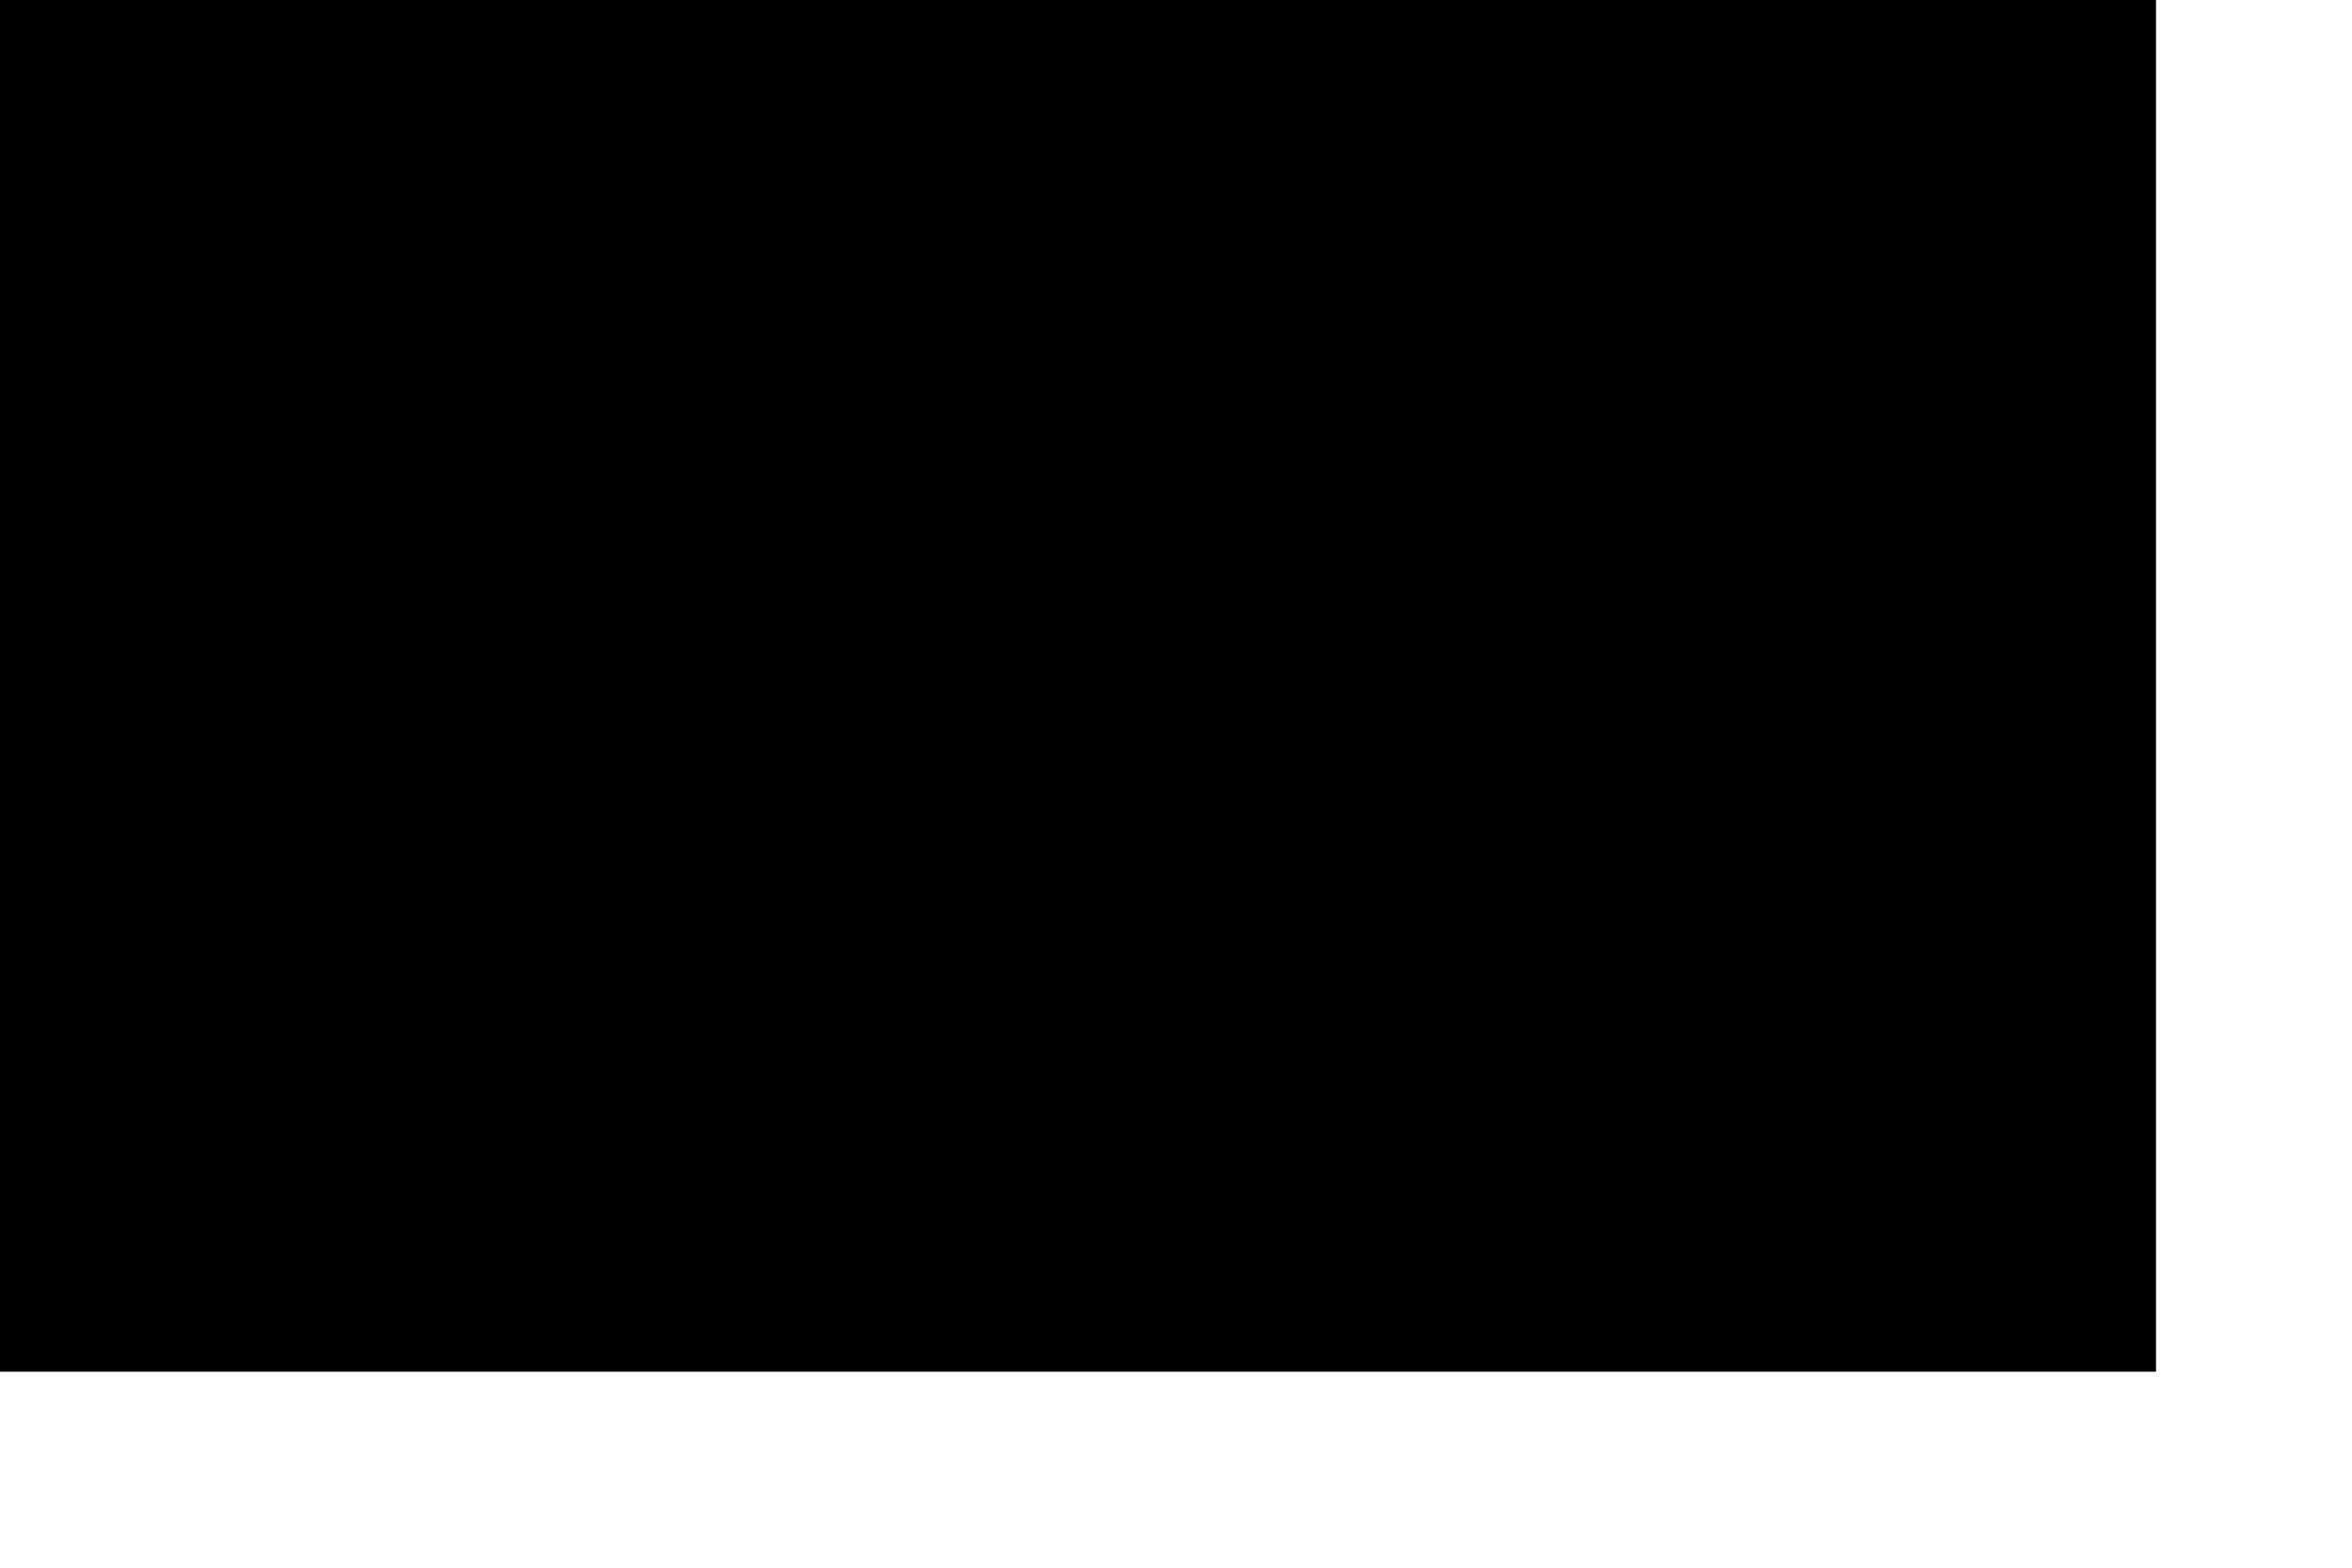
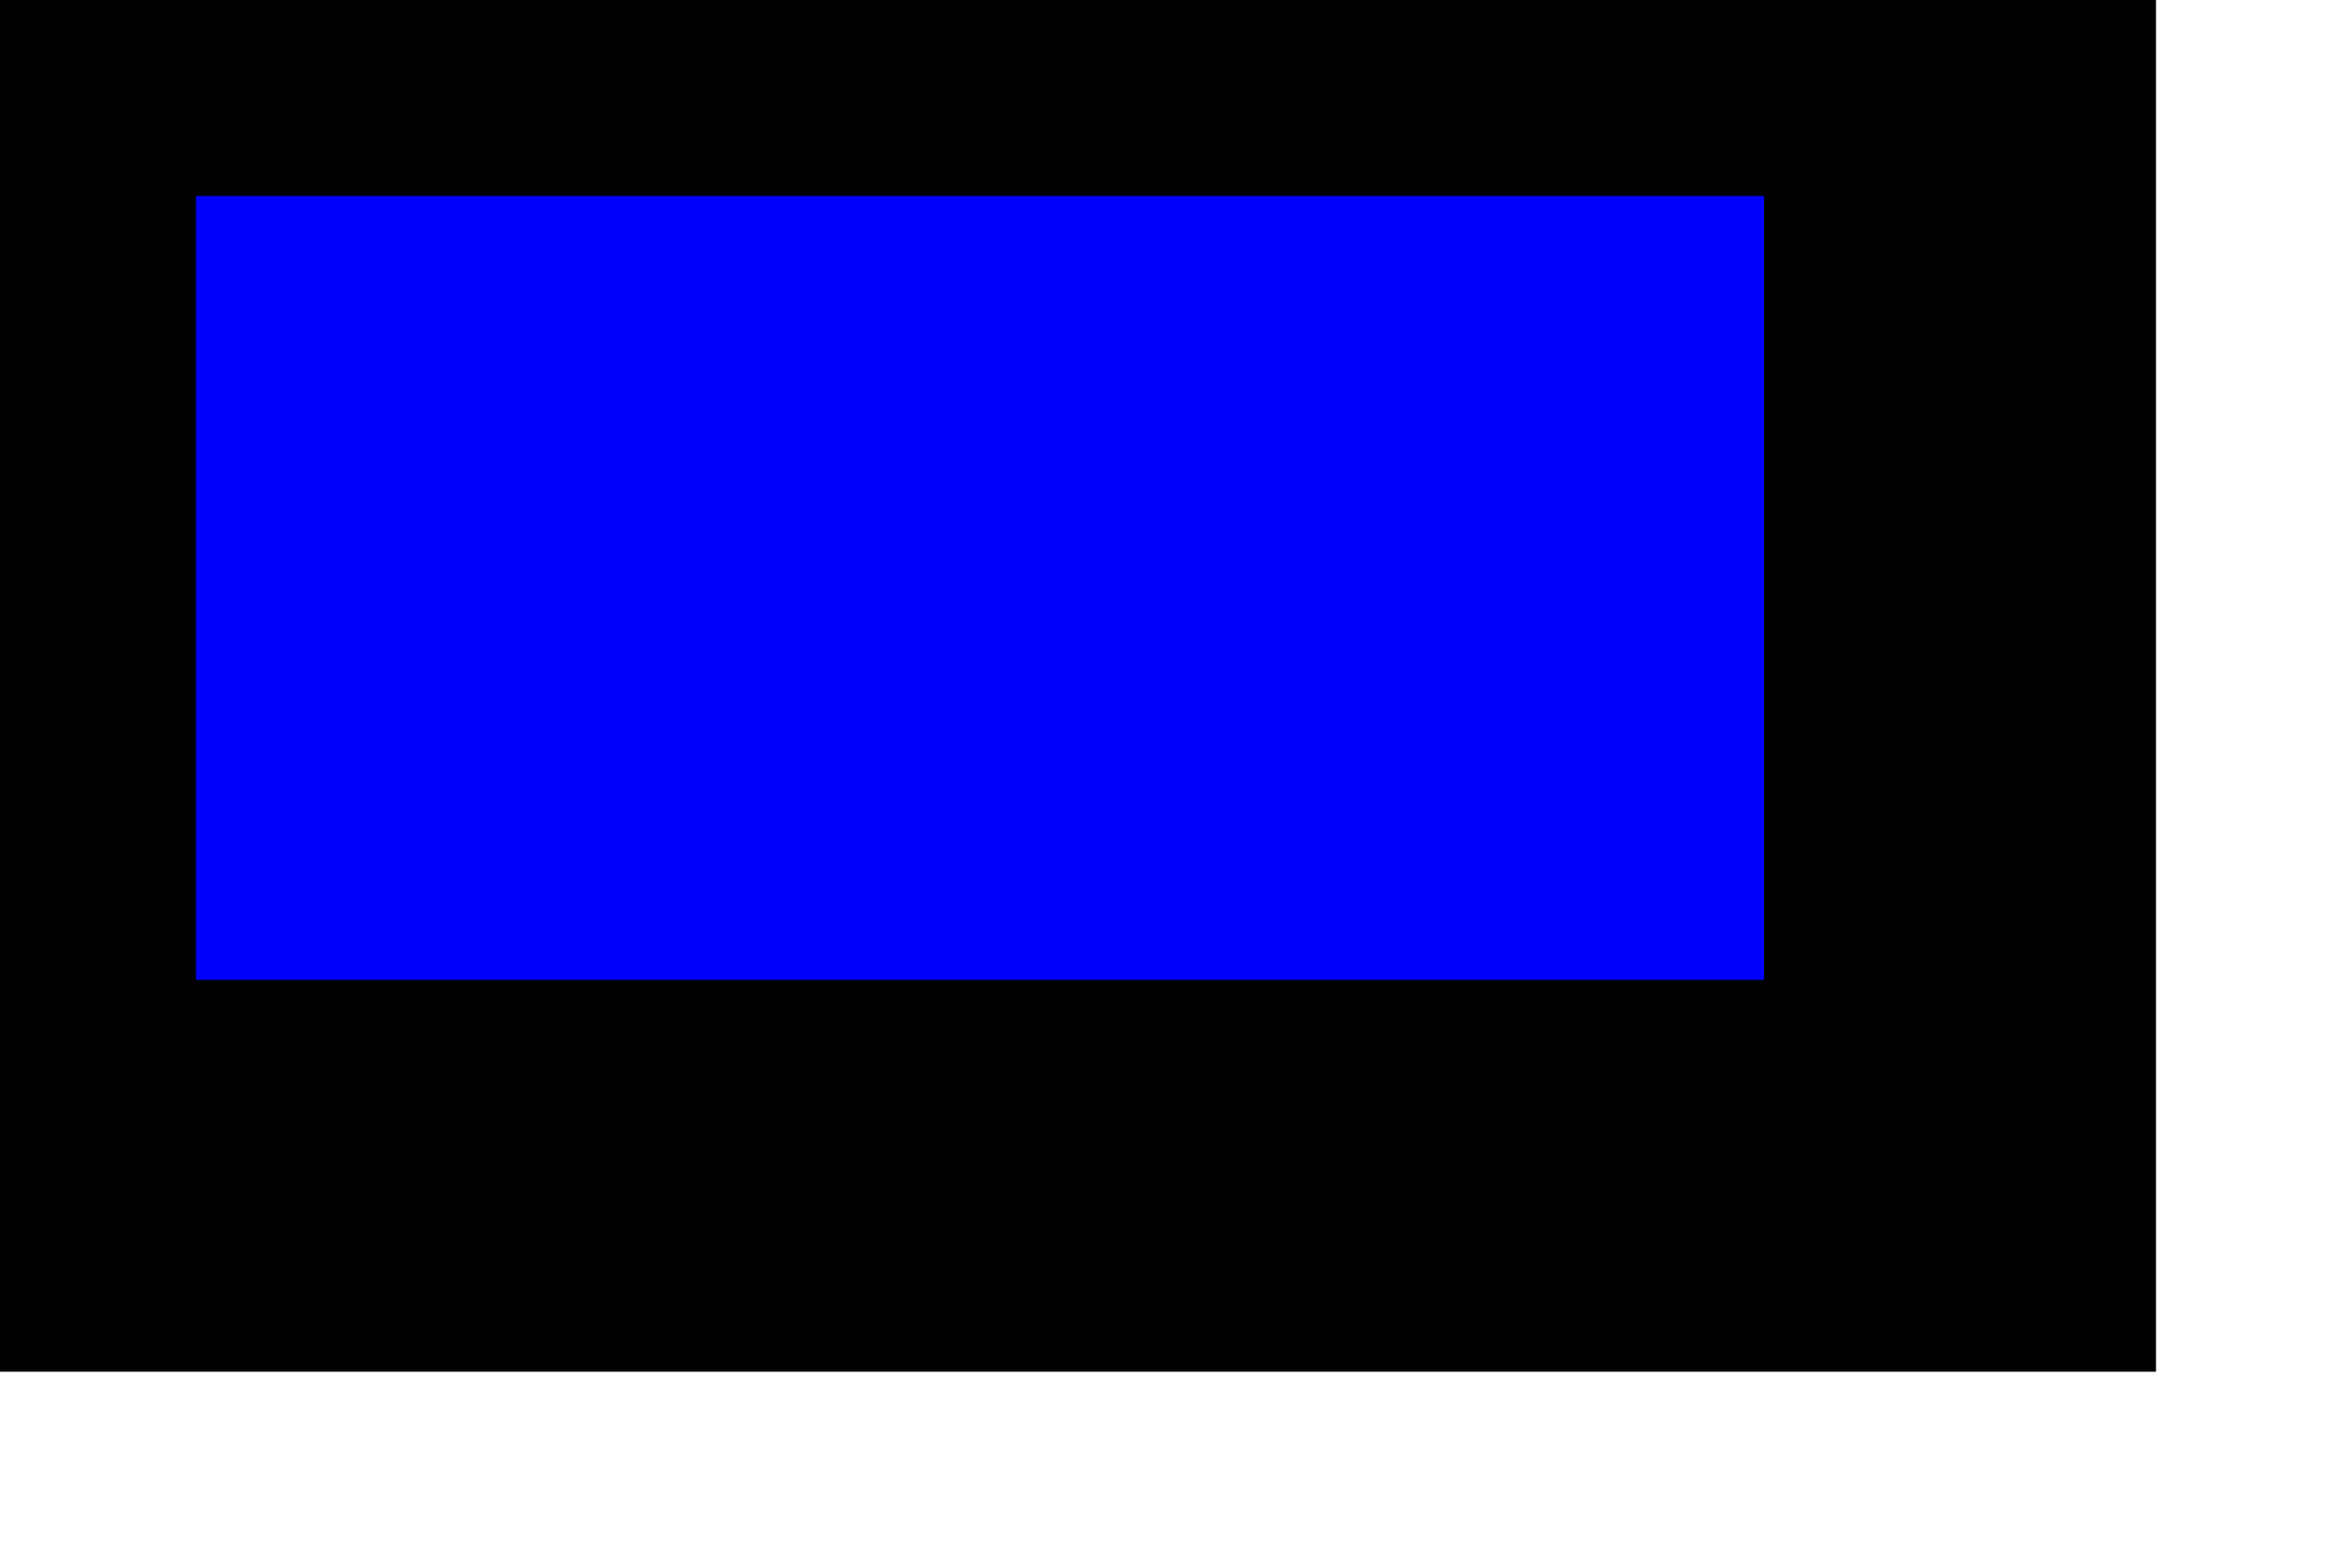
<svg xmlns="http://www.w3.org/2000/svg" version="1.1" baseProfile="full" width="600" height="400">
  <defs>
    <clipPath id="cut-off-inside">
      <rect x="100" y="100" width="300" height="100" />
    </clipPath>
  </defs>
-   <rect width="500" height="300" stroke="black" stroke-width="100" />
+   <rect width="500" height="300" fill="blue" stroke="black" stroke-width="100" />
</svg>
